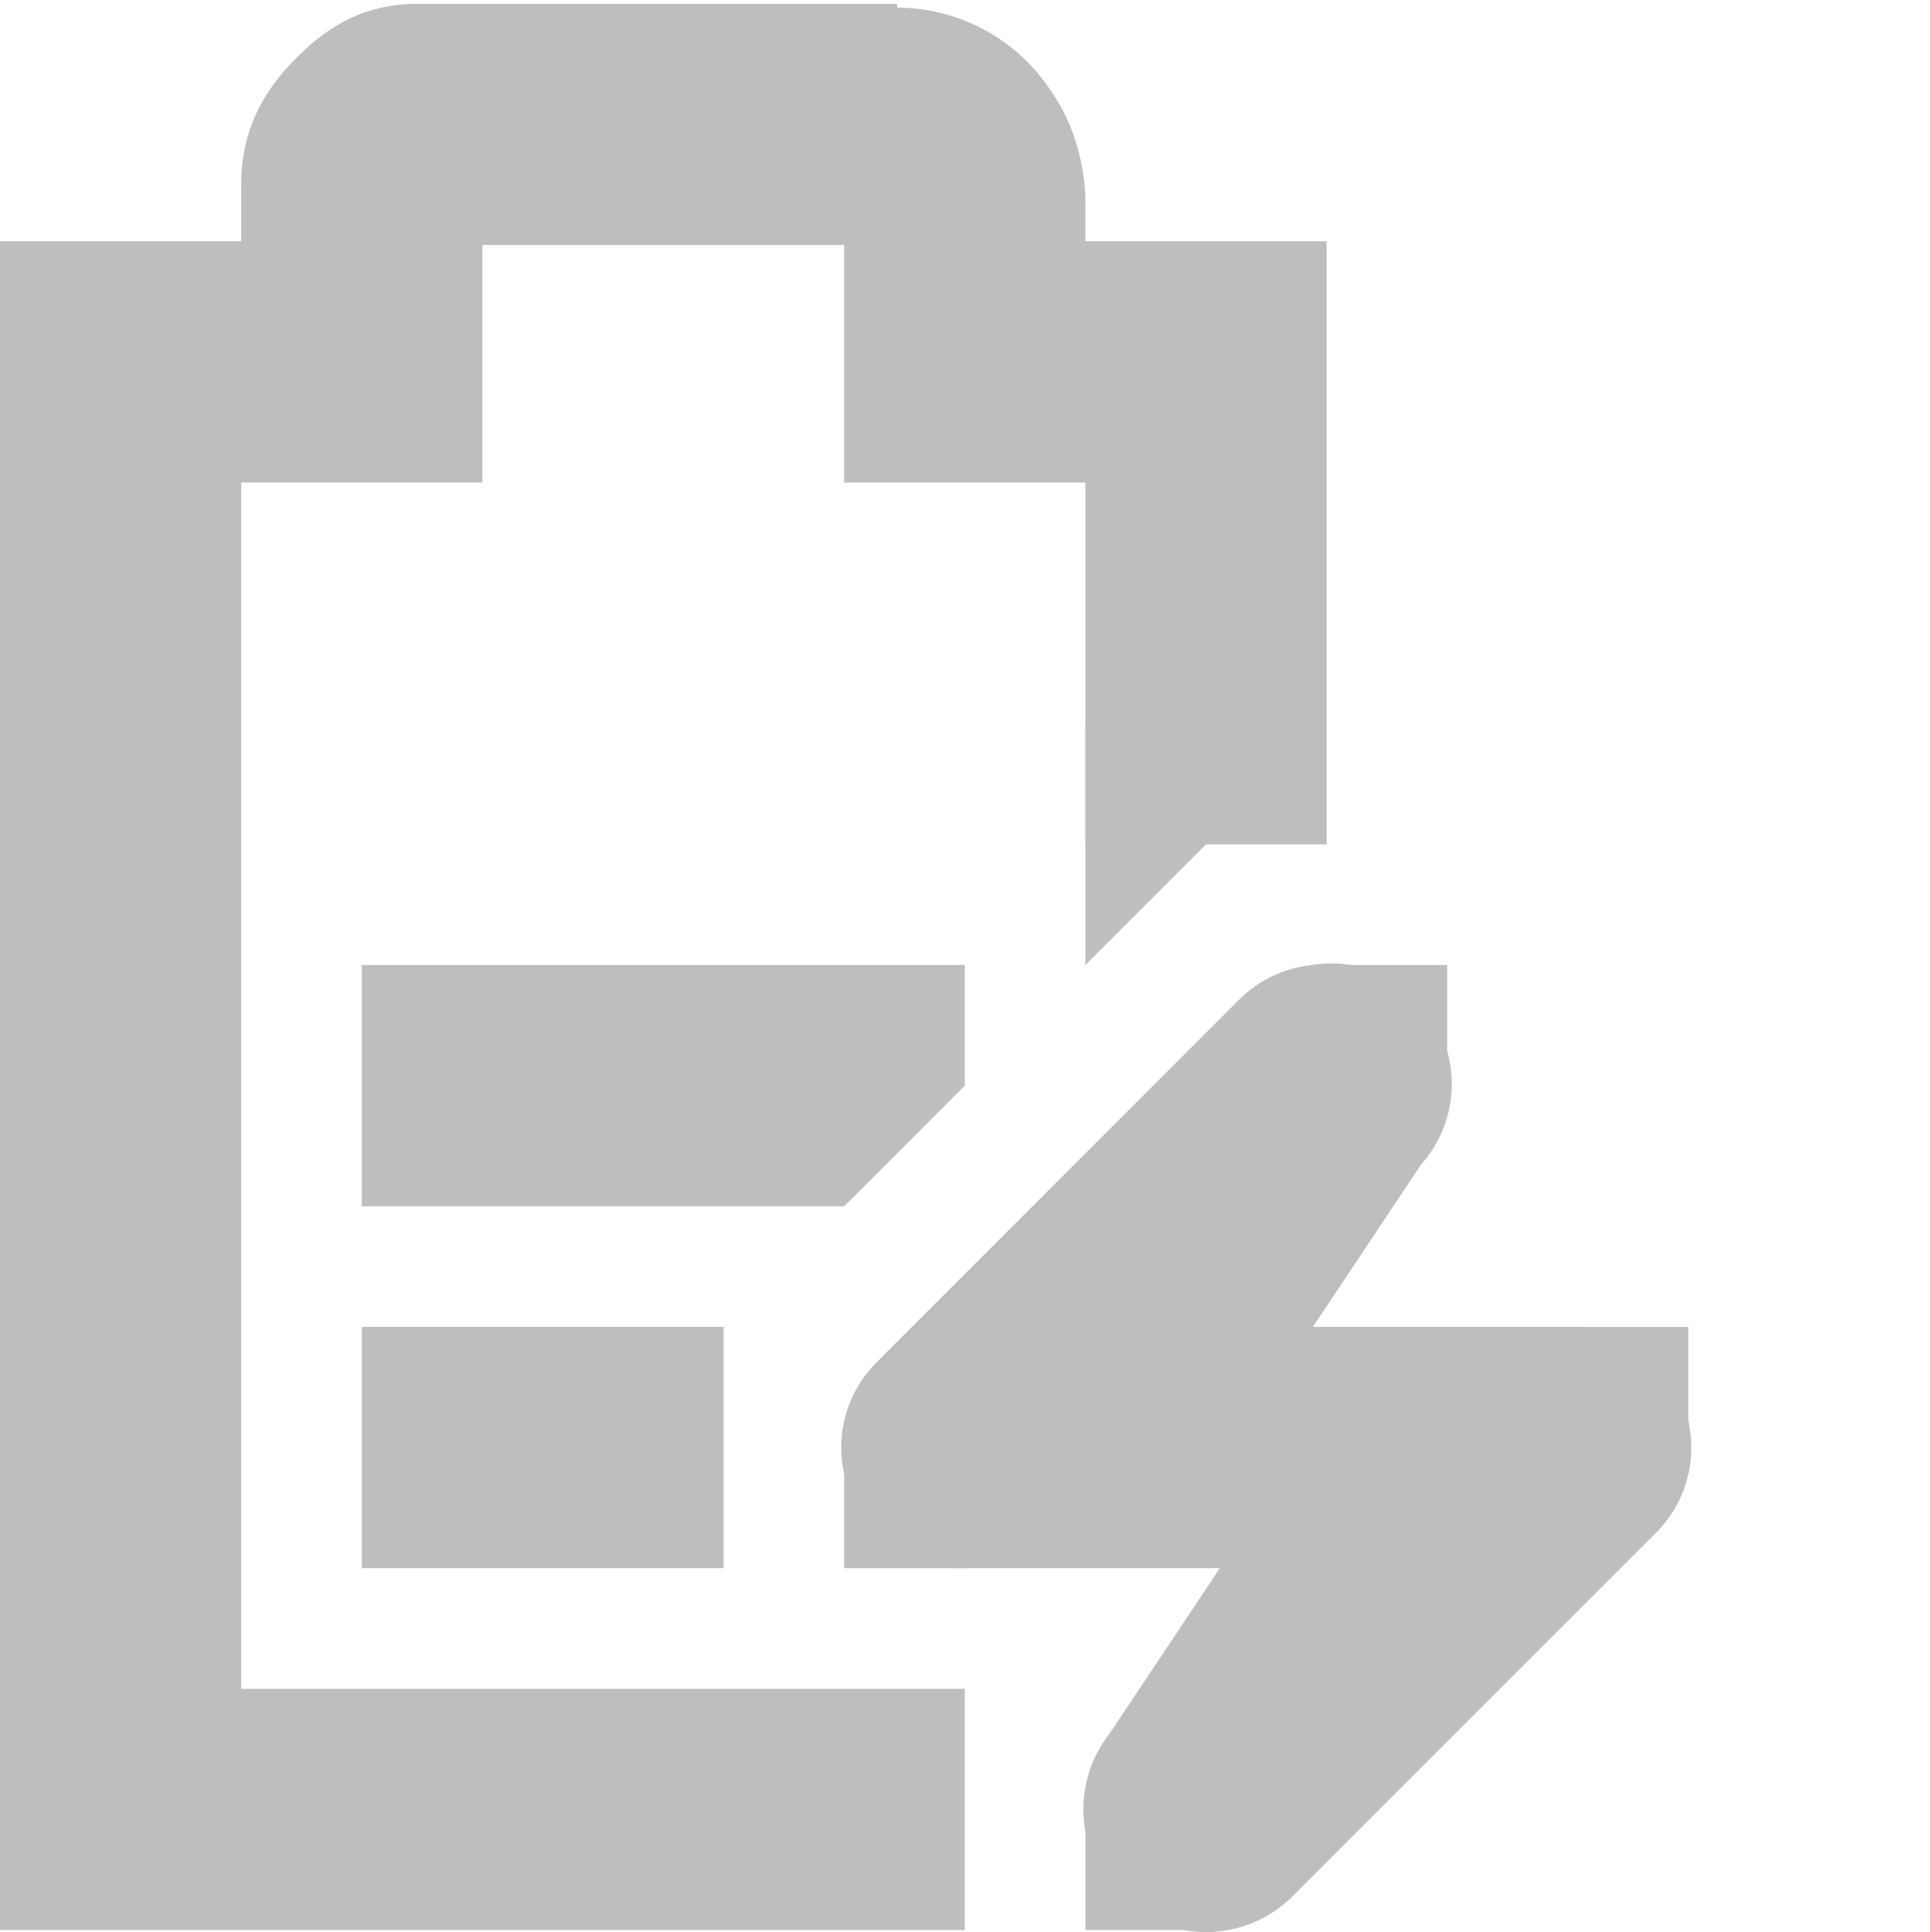
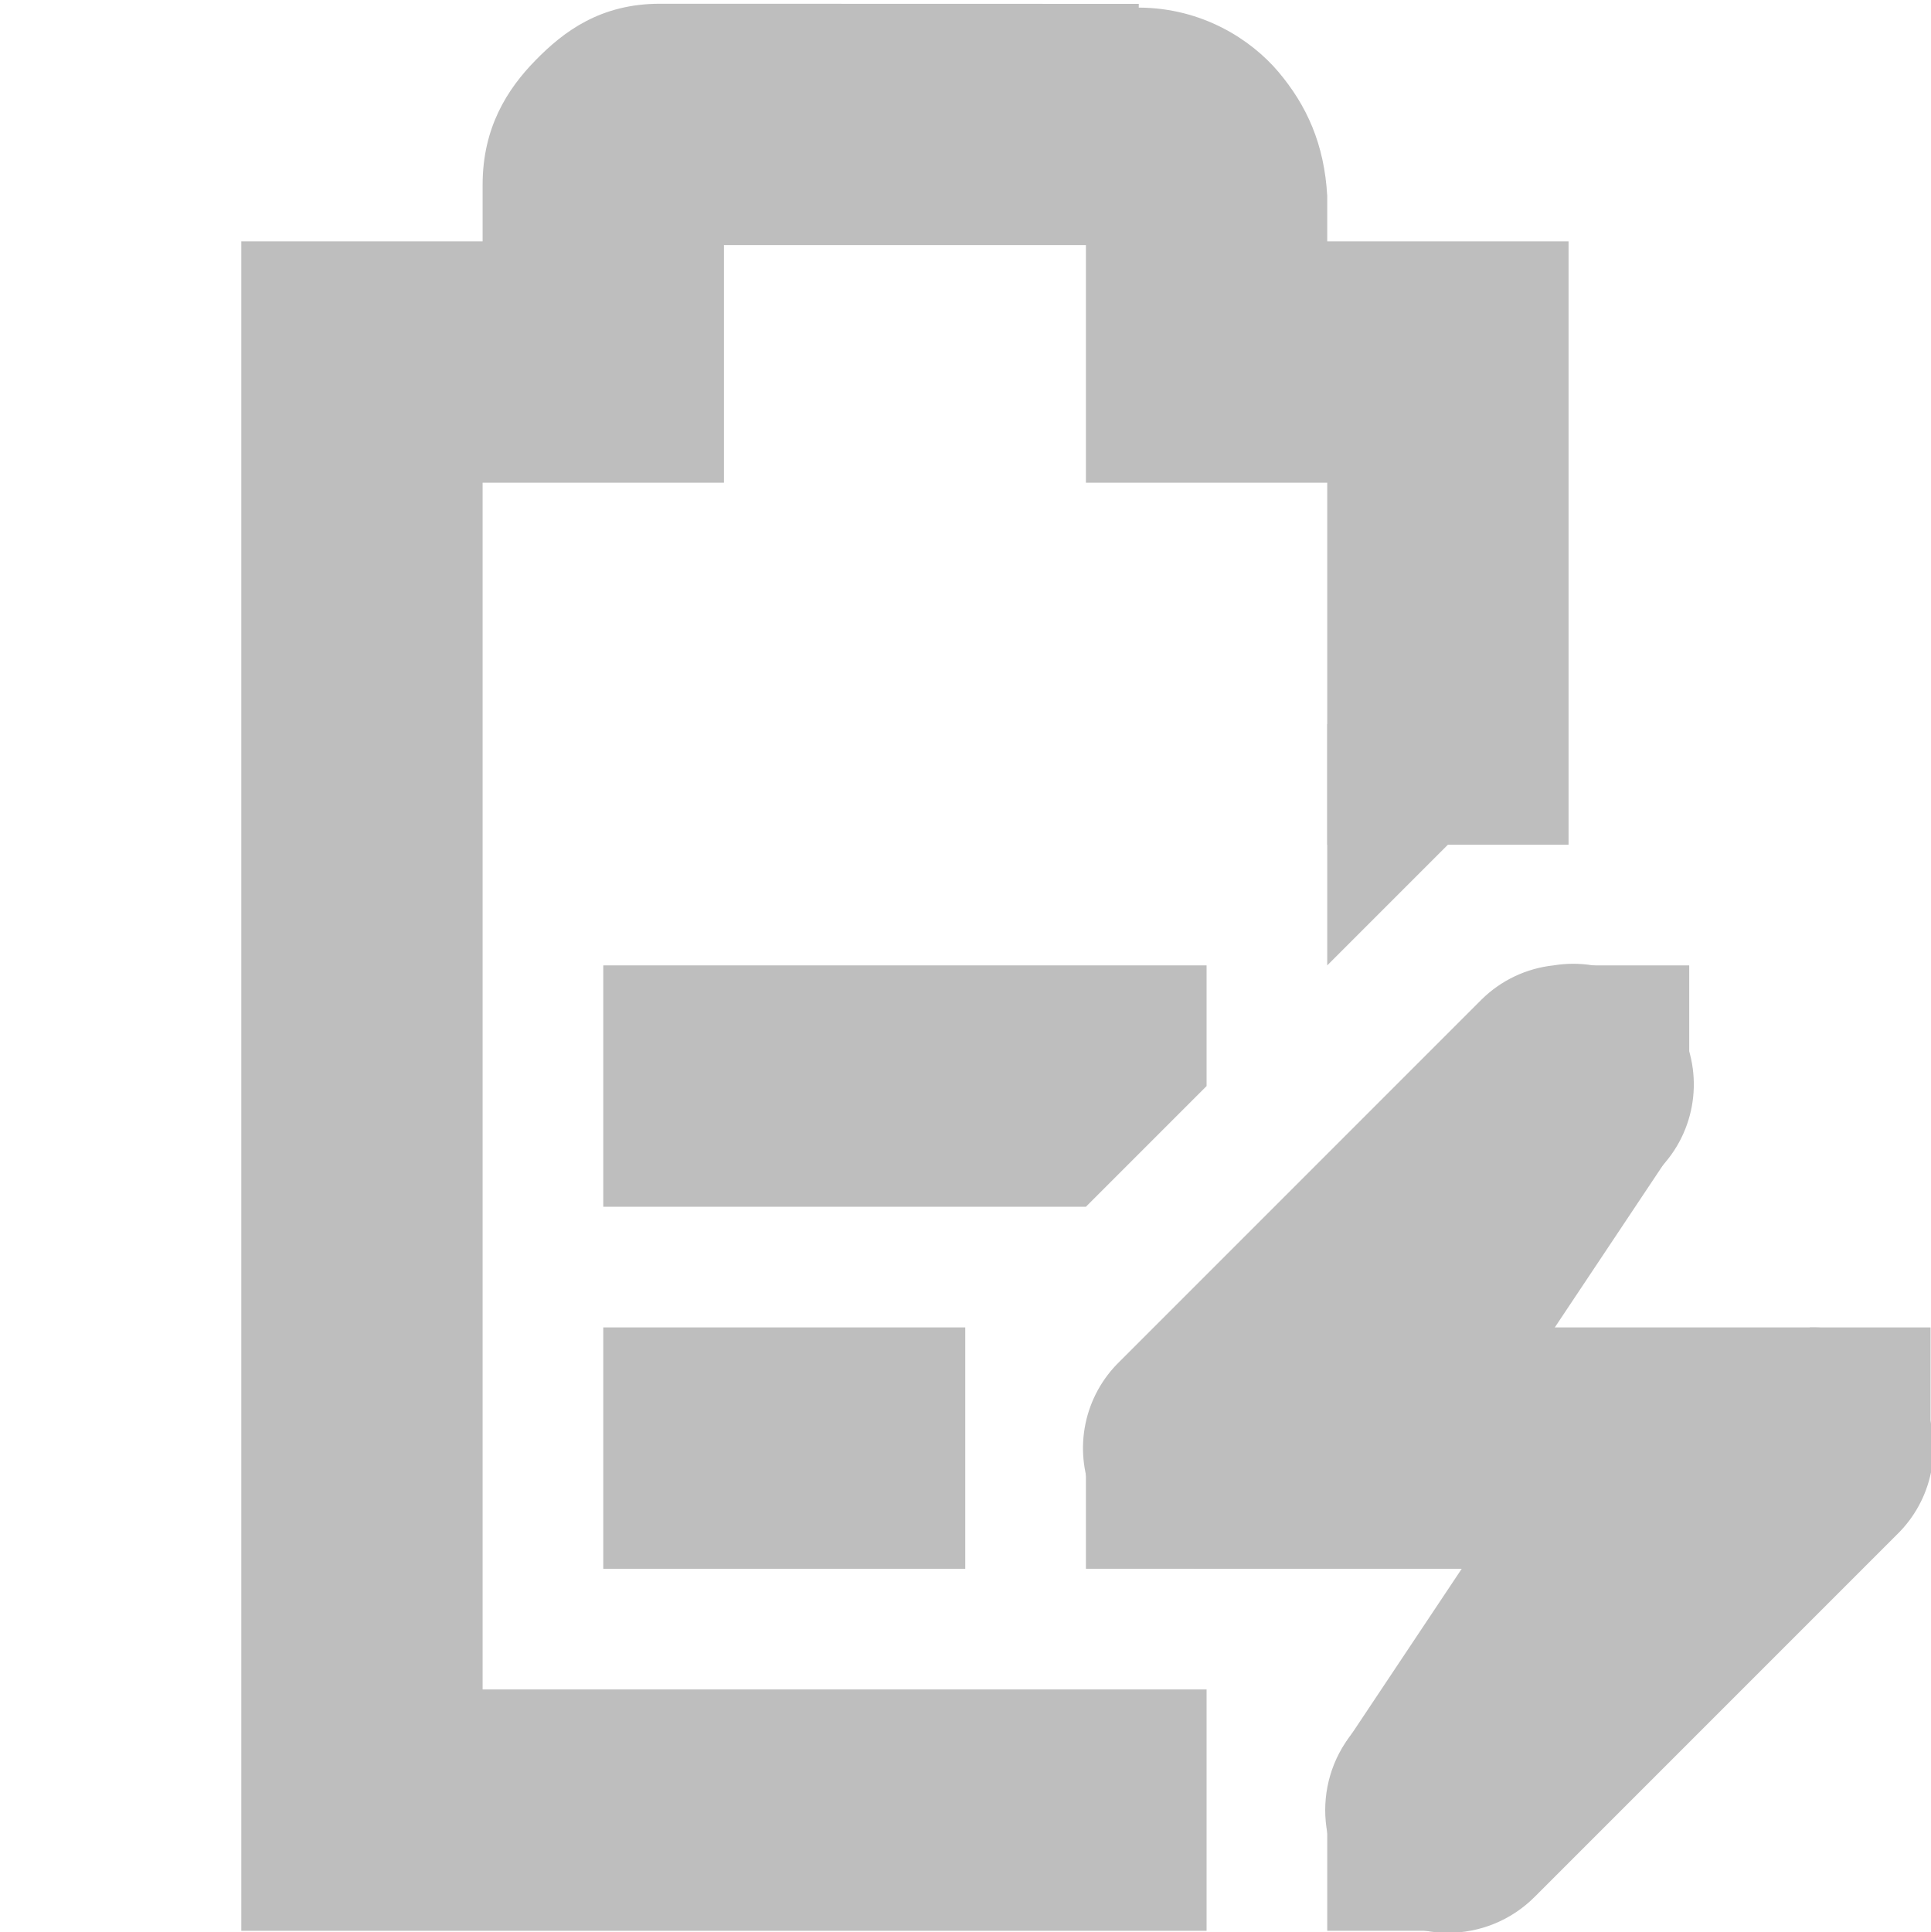
- <svg xmlns="http://www.w3.org/2000/svg" id="svg7384" version="1.1" height="16.016" width="16">
+ <svg xmlns="http://www.w3.org/2000/svg" height="16.01" id="svg7384" version="1.1" width="16">
  <defs id="defs7386" />
-   <g transform="translate(-201.0002,-217)" id="layer9" style="display:inline">
-     <path d="m 204,225 0,2 4,0 1,-1 0,-1 z m 0,3 0,2 3,0 0,-2 z" id="path6257" style="fill:#bebebe;fill-opacity:1;stroke:none" />
-     <path d="m 204.469,217.031 c -0.49,0 -0.796,0.228 -1.031,0.469 -0.235,0.24 -0.438,0.559 -0.438,1.031 l 0,0.469 -1,0 -1,0 0,1 0,12 0,1 1,0 7,0 0,-2 -6,0 0,-10 1,0 1,0 0,-1 0,-0.969 3,0 0,0.969 0,1 1,0 1,0 0,3 2,0 0,-4 0,-1 -1,0 -1,0 0,-0.344 0,-0.031 c -0.024,-0.431 -0.17,-0.752 -0.406,-1.031 -0.224,-0.264 -0.627,-0.529 -1.156,-0.531 l 0,-0.031 -0.062,0 -3.906,0 z" id="path6259" style="font-size:medium;font-style:normal;font-variant:normal;font-weight:normal;font-stretch:normal;text-indent:0;text-align:start;text-decoration:none;line-height:normal;letter-spacing:normal;word-spacing:normal;text-transform:none;direction:ltr;block-progression:tb;writing-mode:lr-tb;text-anchor:start;baseline-shift:baseline;color:#bebebe;fill:#bebebe;fill-opacity:1;stroke:none;stroke-width:2;marker:none;visibility:visible;display:inline;overflow:visible;enable-background:accumulate;font-family:Sans;-inkscape-font-specification:Sans" />
-     <path d="m 211.875,225 a 1,1 0 0 0 -0.594,0.281 l -3,3 A 1,1 0 0 0 209,230 l 2.562,0 -1.281,1.281 a 1.016,1.016 0 1 0 1.438,1.438 l 3,-3 A 1,1 0 0 0 214,228 l -2.562,0 1.281,-1.281 A 1,1 0 0 0 211.875,225 z" id="path6264" style="font-size:medium;font-style:normal;font-variant:normal;font-weight:normal;font-stretch:normal;text-indent:0;text-align:start;text-decoration:none;line-height:normal;letter-spacing:normal;word-spacing:normal;text-transform:none;direction:ltr;block-progression:tb;writing-mode:lr-tb;text-anchor:start;baseline-shift:baseline;color:#bebebe;fill:#bebebe;fill-opacity:1;fill-rule:nonzero;stroke:none;stroke-width:2;marker:none;visibility:visible;display:inline;overflow:visible;enable-background:accumulate;font-family:Sans;-inkscape-font-specification:Sans" />
-     <rect x="214" y="228" id="rect6266" height="1" width="1" style="color:#bebebe;fill:#bebebe;fill-opacity:1;fill-rule:nonzero;stroke:none;stroke-width:2;marker:none;visibility:visible;display:inline;overflow:visible" />
-     <rect x="208" y="229" id="rect6268" height="1" style="color:#bebebe;fill:#bebebe;fill-opacity:1;fill-rule:nonzero;stroke:none;stroke-width:2;marker:none;visibility:visible;display:inline;overflow:visible" width="1" />
-     <rect x="212" y="225" id="rect6270" height="1" width="1" style="color:#bebebe;fill:#bebebe;fill-opacity:1;fill-rule:nonzero;stroke:none;stroke-width:2;marker:none;visibility:visible;display:inline;overflow:visible" />
-     <rect x="210" y="232" id="rect6272" height="1" style="color:#bebebe;fill:#bebebe;fill-opacity:1;fill-rule:nonzero;stroke:none;stroke-width:2;marker:none;visibility:visible;display:inline;overflow:visible" width="1" />
-     <path d="m 211.156,225.438 -2,3 1.688,1.125 2,-3 -1.688,-1.125 z" id="path6274" style="font-size:medium;font-style:normal;font-variant:normal;font-weight:normal;font-stretch:normal;text-indent:0;text-align:start;text-decoration:none;line-height:normal;letter-spacing:normal;word-spacing:normal;text-transform:none;direction:ltr;block-progression:tb;writing-mode:lr-tb;text-anchor:start;baseline-shift:baseline;color:#bebebe;fill:#bebebe;fill-opacity:1;fill-rule:nonzero;stroke:none;stroke-width:2;marker:none;visibility:visible;display:inline;overflow:visible;enable-background:accumulate;font-family:Sans;-inkscape-font-specification:Sans" />
-     <path d="m 212.156,228.438 -2,3 1.688,1.125 2,-3 -1.688,-1.125 z" id="path6276" style="font-size:medium;font-style:normal;font-variant:normal;font-weight:normal;font-stretch:normal;text-indent:0;text-align:start;text-decoration:none;line-height:normal;letter-spacing:normal;word-spacing:normal;text-transform:none;direction:ltr;block-progression:tb;writing-mode:lr-tb;text-anchor:start;baseline-shift:baseline;color:#bebebe;fill:#bebebe;fill-opacity:1;fill-rule:nonzero;stroke:none;stroke-width:2;marker:none;visibility:visible;display:inline;overflow:visible;enable-background:accumulate;font-family:Sans;-inkscape-font-specification:Sans" />
-     <path d="m 210,225 2,-2 -2,0 0,2 z" id="path6278" style="color:#bebebe;fill:#bebebe;fill-opacity:1;fill-rule:nonzero;stroke:none;stroke-width:2;marker:none;visibility:visible;display:inline;overflow:visible" />
+   <g id="layer9" style="display:inline" transform="translate(-201.0002,-217)">
+     <path d="m 206,225 0,2 4,0 1,-1 L 211,225 z m 0,3 0,2 3,0 L 209,228 Z" id="path6257" style="fill:#bebebe;fill-opacity:1;stroke:none" />
+     <path d="m 206.469,217.031 c -0.49,0 -0.796,0.228 -1.031,0.469 -0.235,0.24 -0.438,0.559 -0.438,1.031 l 0,0.469 -1,0 -1,0 0,1 0,12 0,1 1,0 7,0 0,-2 -6,0 0,-10 1,0 1,0 0,-1 0,-0.969 3,0 0,0.969 0,1 1,0 1,0 0,3 2,0 0,-4 0,-1 -1,0 -1,0 0,-0.344 0,-0.031 c -0.024,-0.431 -0.17,-0.752 -0.406,-1.031 -0.224,-0.264 -0.627,-0.529 -1.156,-0.531 l 0,-0.031 -0.062,0 L 206.469,217.031 Z" id="path6259" style="font-size:xx-small;font-style:normal;font-variant:normal;font-weight:normal;font-stretch:normal;text-indent:0;text-align:start;text-decoration:none;line-height:normal;letter-spacing:normal;word-spacing:normal;text-transform:none;direction:ltr;block-progression:tb;writing-mode:lr-tb;text-anchor:start;baseline-shift:baseline;color:#bebebe;color-interpolation:sRGB;color-interpolation-filters:linearRGB;fill:#bebebe;fill-opacity:1;stroke:none;stroke-width:2;marker:none;visibility:visible;display:inline;overflow:visible;enable-background:accumulate;clip-rule:nonzero;font-family:sans-serif;-inkscape-font-specification:sans-serif" />
+     <path d="m 213.875,225 a 1,1 0 0 0 -0.594,0.281 l -3,3 A 1,1 0 0 0 211,230 l 2.562,0 -1.281,1.281 a 1.016,1.016 0 1 0 1.438,1.438 l 3,-3 A 1,1 0 0 0 216,228 l -2.562,0 1.281,-1.281 A 1,1 0 0 0 213.875,225 Z" id="path6264" style="font-size:xx-small;font-style:normal;font-variant:normal;font-weight:normal;font-stretch:normal;text-indent:0;text-align:start;text-decoration:none;line-height:normal;letter-spacing:normal;word-spacing:normal;text-transform:none;direction:ltr;block-progression:tb;writing-mode:lr-tb;text-anchor:start;baseline-shift:baseline;color:#bebebe;color-interpolation:sRGB;color-interpolation-filters:linearRGB;fill:#bebebe;fill-opacity:1;fill-rule:nonzero;stroke:none;stroke-width:2;marker:none;visibility:visible;display:inline;overflow:visible;enable-background:accumulate;clip-rule:nonzero;font-family:sans-serif;-inkscape-font-specification:sans-serif" />
+     <rect height="1" id="rect6266" style="color:#bebebe;fill:#bebebe;fill-opacity:1;fill-rule:nonzero;stroke:none;stroke-width:2;marker:none;visibility:visible;display:inline;overflow:visible" width="1" x="216" y="228" />
+     <rect height="1" id="rect6268" style="color:#bebebe;fill:#bebebe;fill-opacity:1;fill-rule:nonzero;stroke:none;stroke-width:2;marker:none;visibility:visible;display:inline;overflow:visible" width="1" x="210" y="229" />
+     <rect height="1" id="rect6270" style="color:#bebebe;fill:#bebebe;fill-opacity:1;fill-rule:nonzero;stroke:none;stroke-width:2;marker:none;visibility:visible;display:inline;overflow:visible" width="1" x="214" y="225" />
+     <rect height="1" id="rect6272" style="color:#bebebe;fill:#bebebe;fill-opacity:1;fill-rule:nonzero;stroke:none;stroke-width:2;marker:none;visibility:visible;display:inline;overflow:visible" width="1" x="212" y="232" />
+     <path d="m 213.156,225.438 -2,3 1.688,1.125 2,-3 L 213.156,225.438 Z" id="path6274" style="font-size:xx-small;font-style:normal;font-variant:normal;font-weight:normal;font-stretch:normal;text-indent:0;text-align:start;text-decoration:none;line-height:normal;letter-spacing:normal;word-spacing:normal;text-transform:none;direction:ltr;block-progression:tb;writing-mode:lr-tb;text-anchor:start;baseline-shift:baseline;color:#bebebe;color-interpolation:sRGB;color-interpolation-filters:linearRGB;fill:#bebebe;fill-opacity:1;fill-rule:nonzero;stroke:none;stroke-width:2;marker:none;visibility:visible;display:inline;overflow:visible;enable-background:accumulate;clip-rule:nonzero;font-family:sans-serif;-inkscape-font-specification:sans-serif" />
+     <path d="m 214.156,228.438 -2,3 1.688,1.125 2,-3 L 214.156,228.438 Z" id="path6276" style="font-size:xx-small;font-style:normal;font-variant:normal;font-weight:normal;font-stretch:normal;text-indent:0;text-align:start;text-decoration:none;line-height:normal;letter-spacing:normal;word-spacing:normal;text-transform:none;direction:ltr;block-progression:tb;writing-mode:lr-tb;text-anchor:start;baseline-shift:baseline;color:#bebebe;color-interpolation:sRGB;color-interpolation-filters:linearRGB;fill:#bebebe;fill-opacity:1;fill-rule:nonzero;stroke:none;stroke-width:2;marker:none;visibility:visible;display:inline;overflow:visible;enable-background:accumulate;clip-rule:nonzero;font-family:sans-serif;-inkscape-font-specification:sans-serif" />
+     <path d="m 212,225 2,-2 -2,0 L 212,225 Z" id="path6278" style="color:#bebebe;fill:#bebebe;fill-opacity:1;fill-rule:nonzero;stroke:none;stroke-width:2;marker:none;visibility:visible;display:inline;overflow:visible" />
  </g>
-   <g transform="translate(-201.0002,-217)" id="layer10" />
-   <g transform="translate(-201.0002,-217)" id="layer11" />
-   <g transform="translate(-201.0002,-217)" id="layer12" />
-   <g transform="translate(-201.0002,-217)" id="layer13" />
-   <g transform="translate(-201.0002,-217)" id="layer14" />
-   <g transform="translate(-201.0002,-217)" id="layer15" style="display:inline" />
-   <g transform="translate(-201.0002,-217)" id="g4953" style="display:inline" />
+   <g id="layer10" transform="translate(-201.0002,-217)" />
+   <g id="layer11" transform="translate(-201.0002,-217)" />
+   <g id="layer13" transform="translate(-201.0002,-217)" />
+   <g id="layer14" transform="translate(-201.0002,-217)" />
+   <g id="layer15" style="display:inline" transform="translate(-201.0002,-217)" />
+   <g id="g71291" style="display:inline" transform="translate(-201.0002,-217)" />
+   <g id="g4953" style="display:inline" transform="translate(-201.0002,-217)" />
+   <g id="layer12" style="display:inline" transform="translate(-201.0002,-217)" />
</svg>
